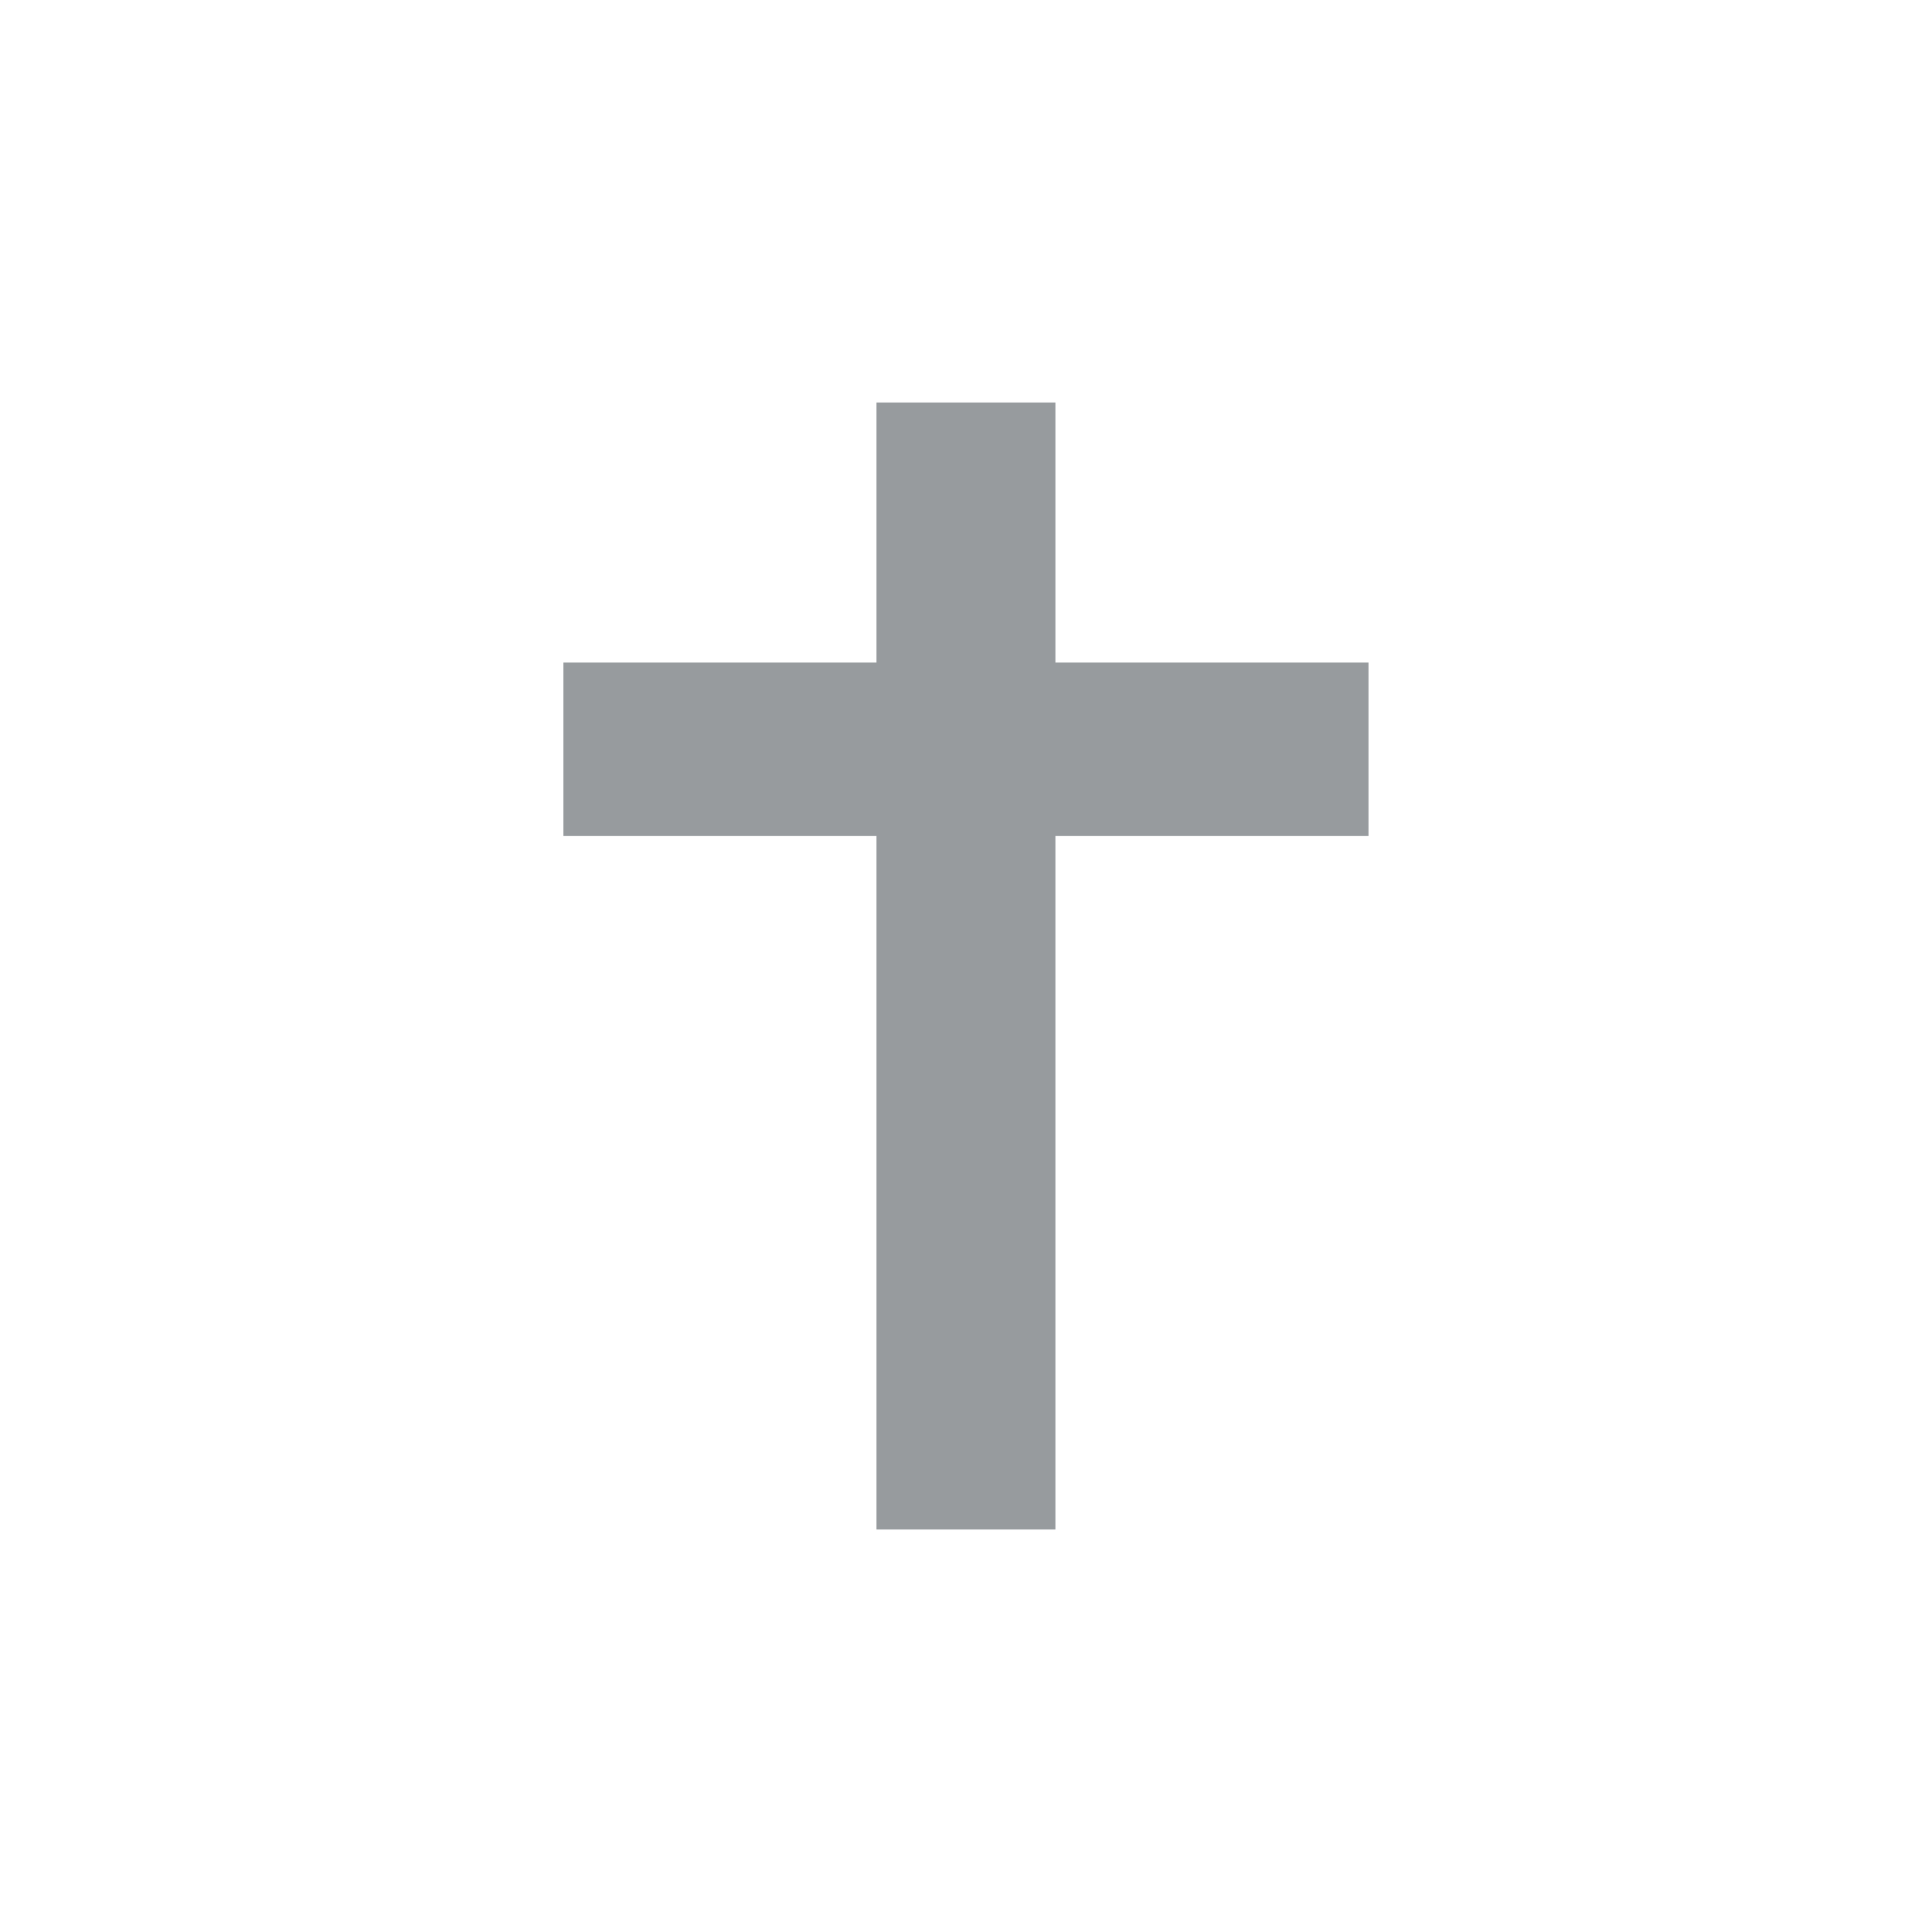
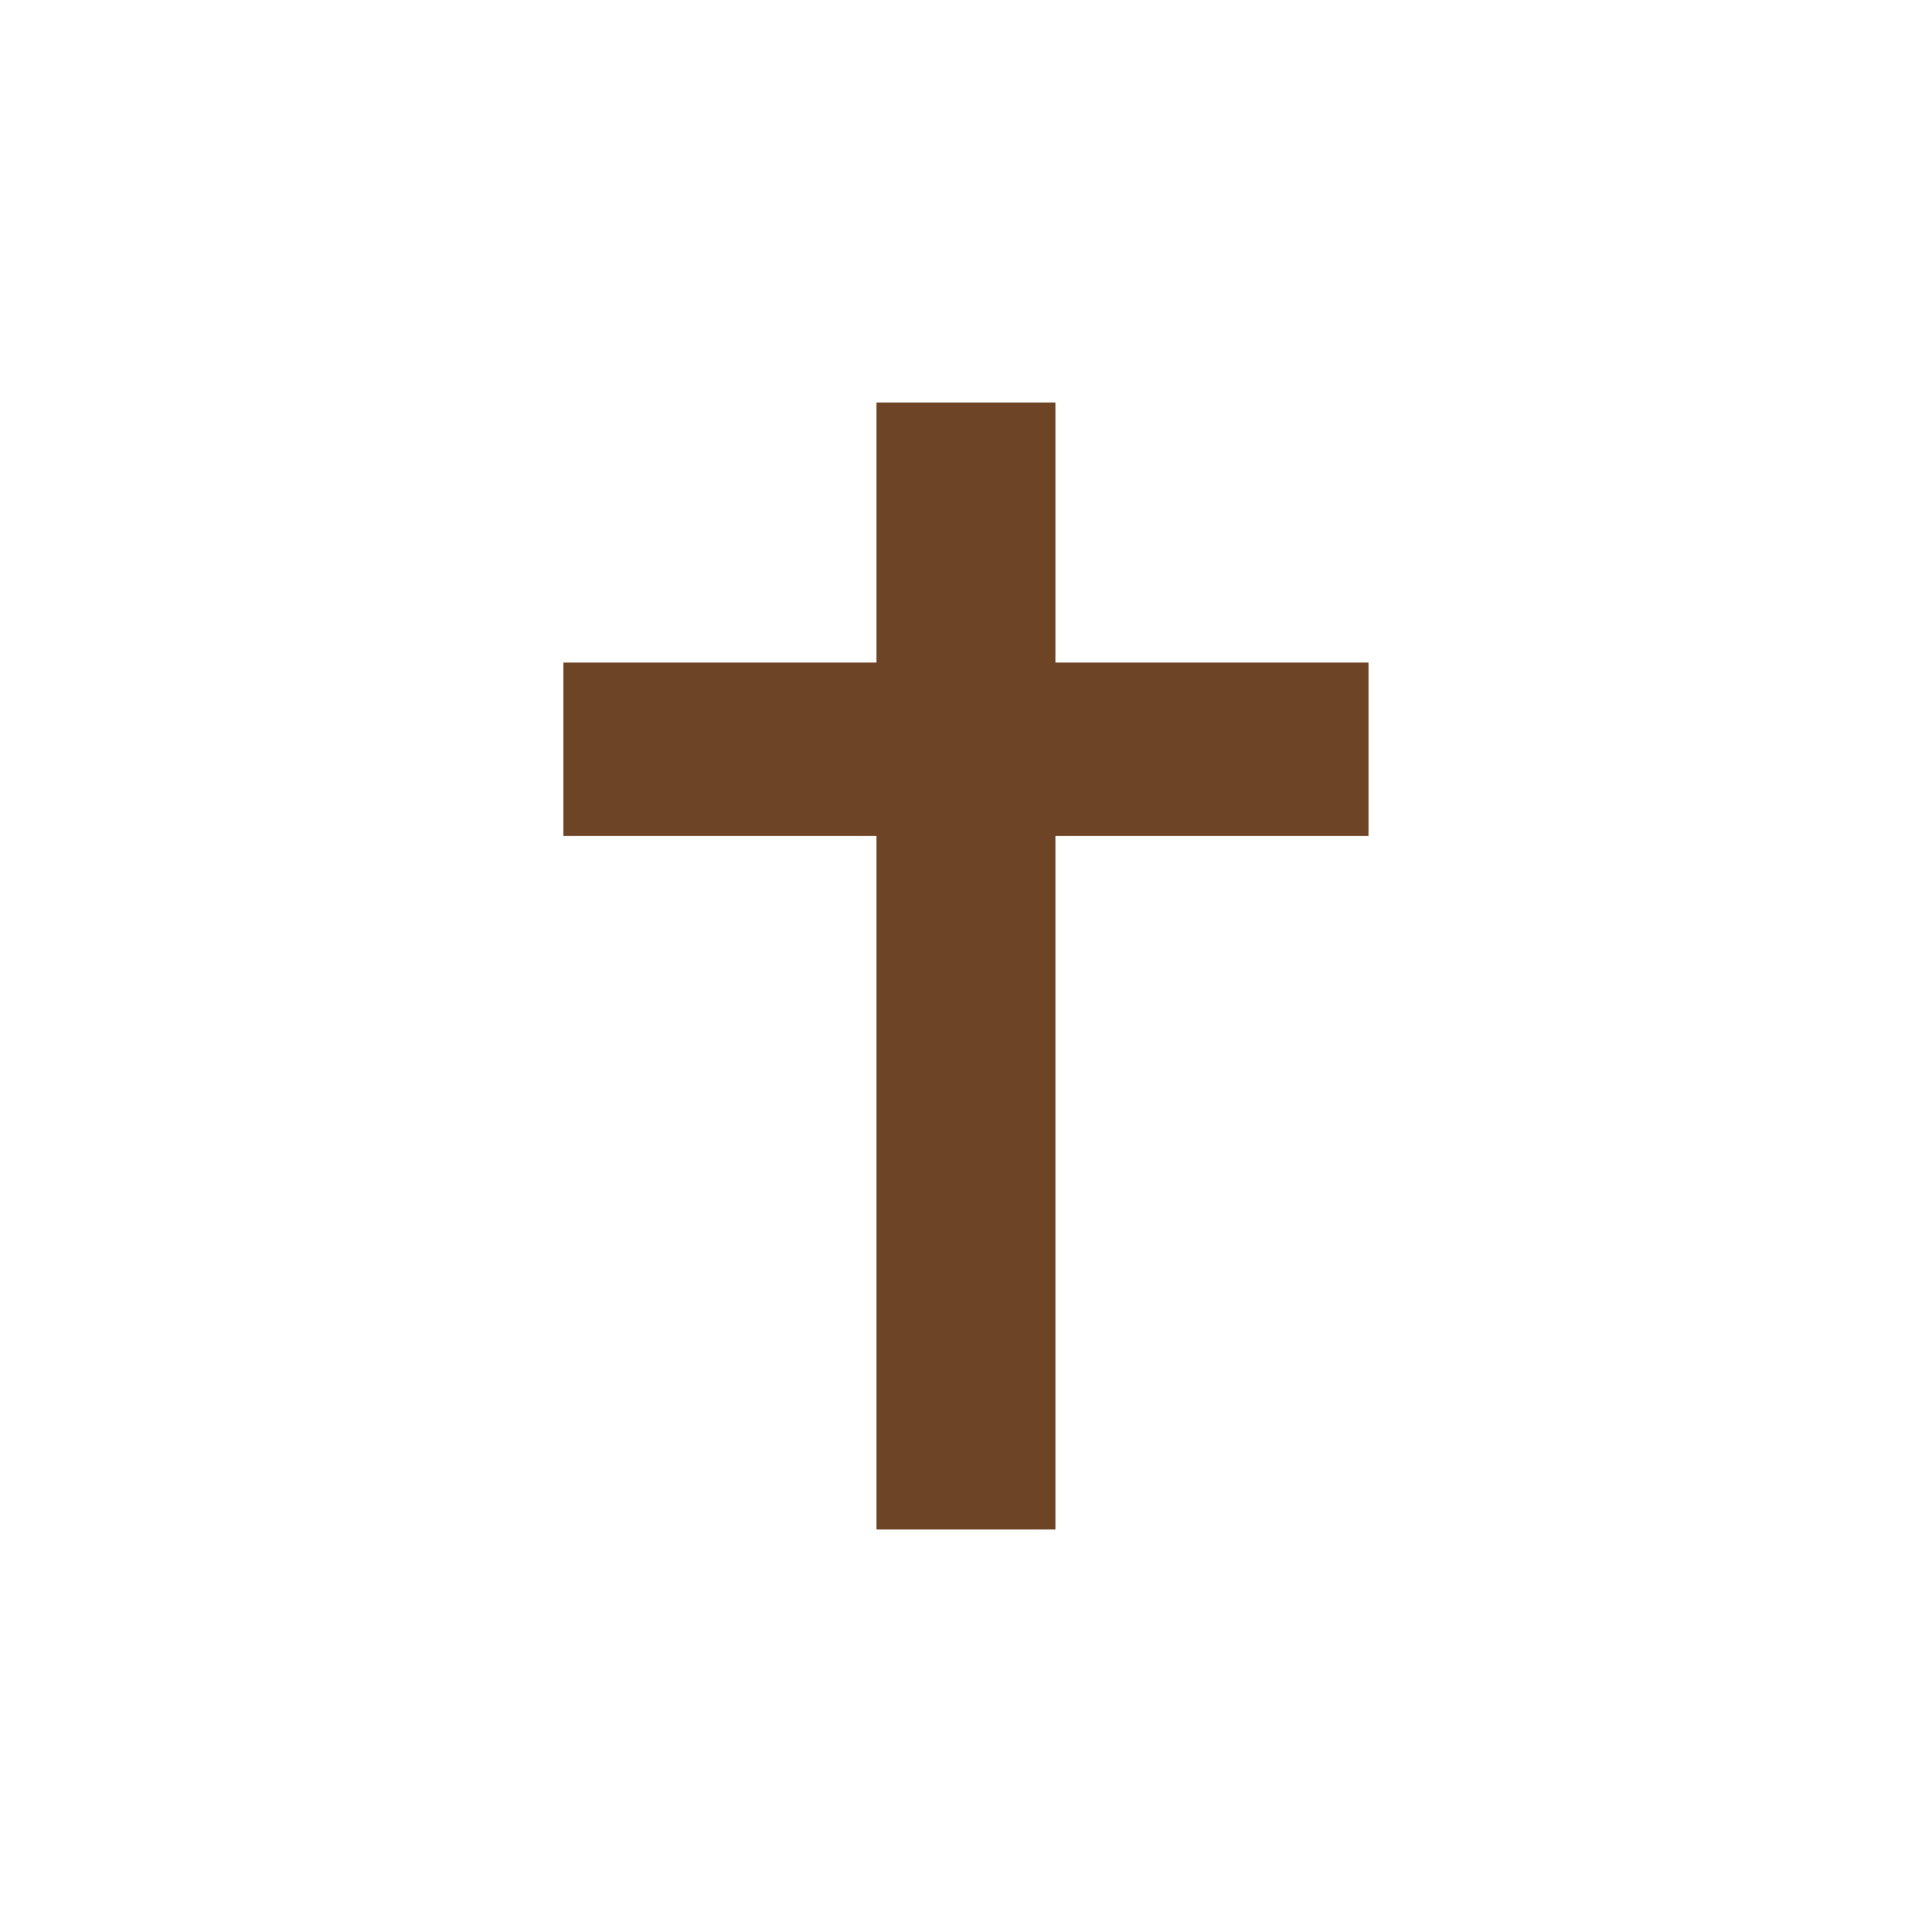
<svg xmlns="http://www.w3.org/2000/svg" width="18" height="18" version="1.1" viewBox="0 0 18 18">
-   <path d="m9.833 7.789v6.461h-1.667v-6.461h-2.917v-1.616h2.917v-2.423h1.667v2.423h2.917v1.616z" fill="#51585E" opacity=".6" />
+   <path d="m9.833 7.789v6.461h-1.667v-6.461h-2.917v-1.616h2.917v-2.423h1.667v2.423h2.917v1.616z" fill="#6E4426" />
</svg>
